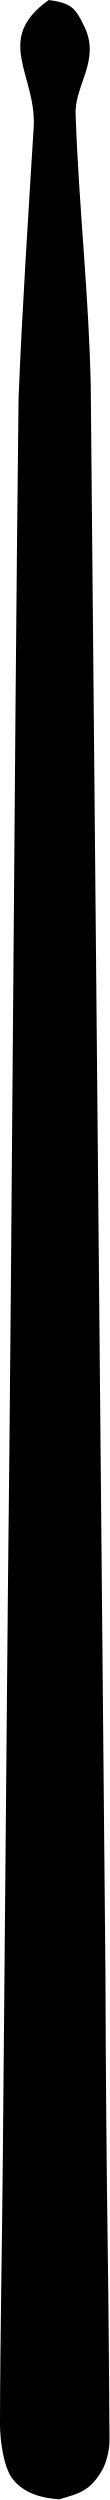
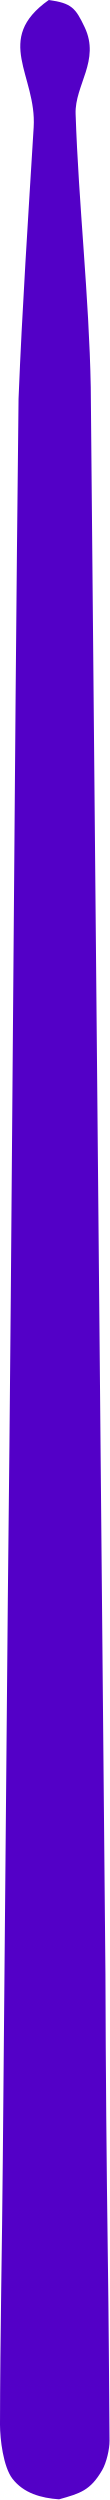
<svg xmlns="http://www.w3.org/2000/svg" width="108" height="2458" viewBox="0 0 108 2458" fill="none">
-   <path d="M47.949 0C70.272 3.105 74.199 7.677 83.22 26.724C98.715 59.448 73.401 83.691 74.34 111.942C77.307 201.087 87.561 291.45 89.235 380.526L103.665 1941.12C103.947 2034.38 104.739 2127.64 106.041 2220.89C106.902 2280.11 107.238 2340.4 107.7 2399.66C107.763 2408.01 104.679 2421.36 100.431 2428.66C88.74 2448.77 78.789 2451.47 58.08 2457.34C40.404 2456.09 23.19 2451.37 12.153 2436.96C3.294 2425.39 -0.015 2398.24 5.07411e-05 2383.97C0.099 2296.6 2.079 2209.22 2.772 2121.85L7.716 1569.83C12.162 1177.4 13.77 784.506 18.24 392.061C21.78 303.087 27.702 214.008 33.108 125.136C36.213 74.106 -6.864 38.793 47.949 0Z" fill="black" />
+   <path d="M47.949 0C70.272 3.105 74.199 7.677 83.22 26.724C98.715 59.448 73.401 83.691 74.34 111.942C77.307 201.087 87.561 291.45 89.235 380.526L103.665 1941.12C103.947 2034.38 104.739 2127.64 106.041 2220.89C106.902 2280.11 107.238 2340.4 107.7 2399.66C107.763 2408.01 104.679 2421.36 100.431 2428.66C88.74 2448.77 78.789 2451.47 58.08 2457.34C40.404 2456.09 23.19 2451.37 12.153 2436.96C3.294 2425.39 -0.015 2398.24 5.07411e-05 2383.97C0.099 2296.6 2.079 2209.22 2.772 2121.85L7.716 1569.83C12.162 1177.4 13.77 784.506 18.24 392.061C21.78 303.087 27.702 214.008 33.108 125.136C36.213 74.106 -6.864 38.793 47.949 0Z" fill="#5300C7" />
</svg>
